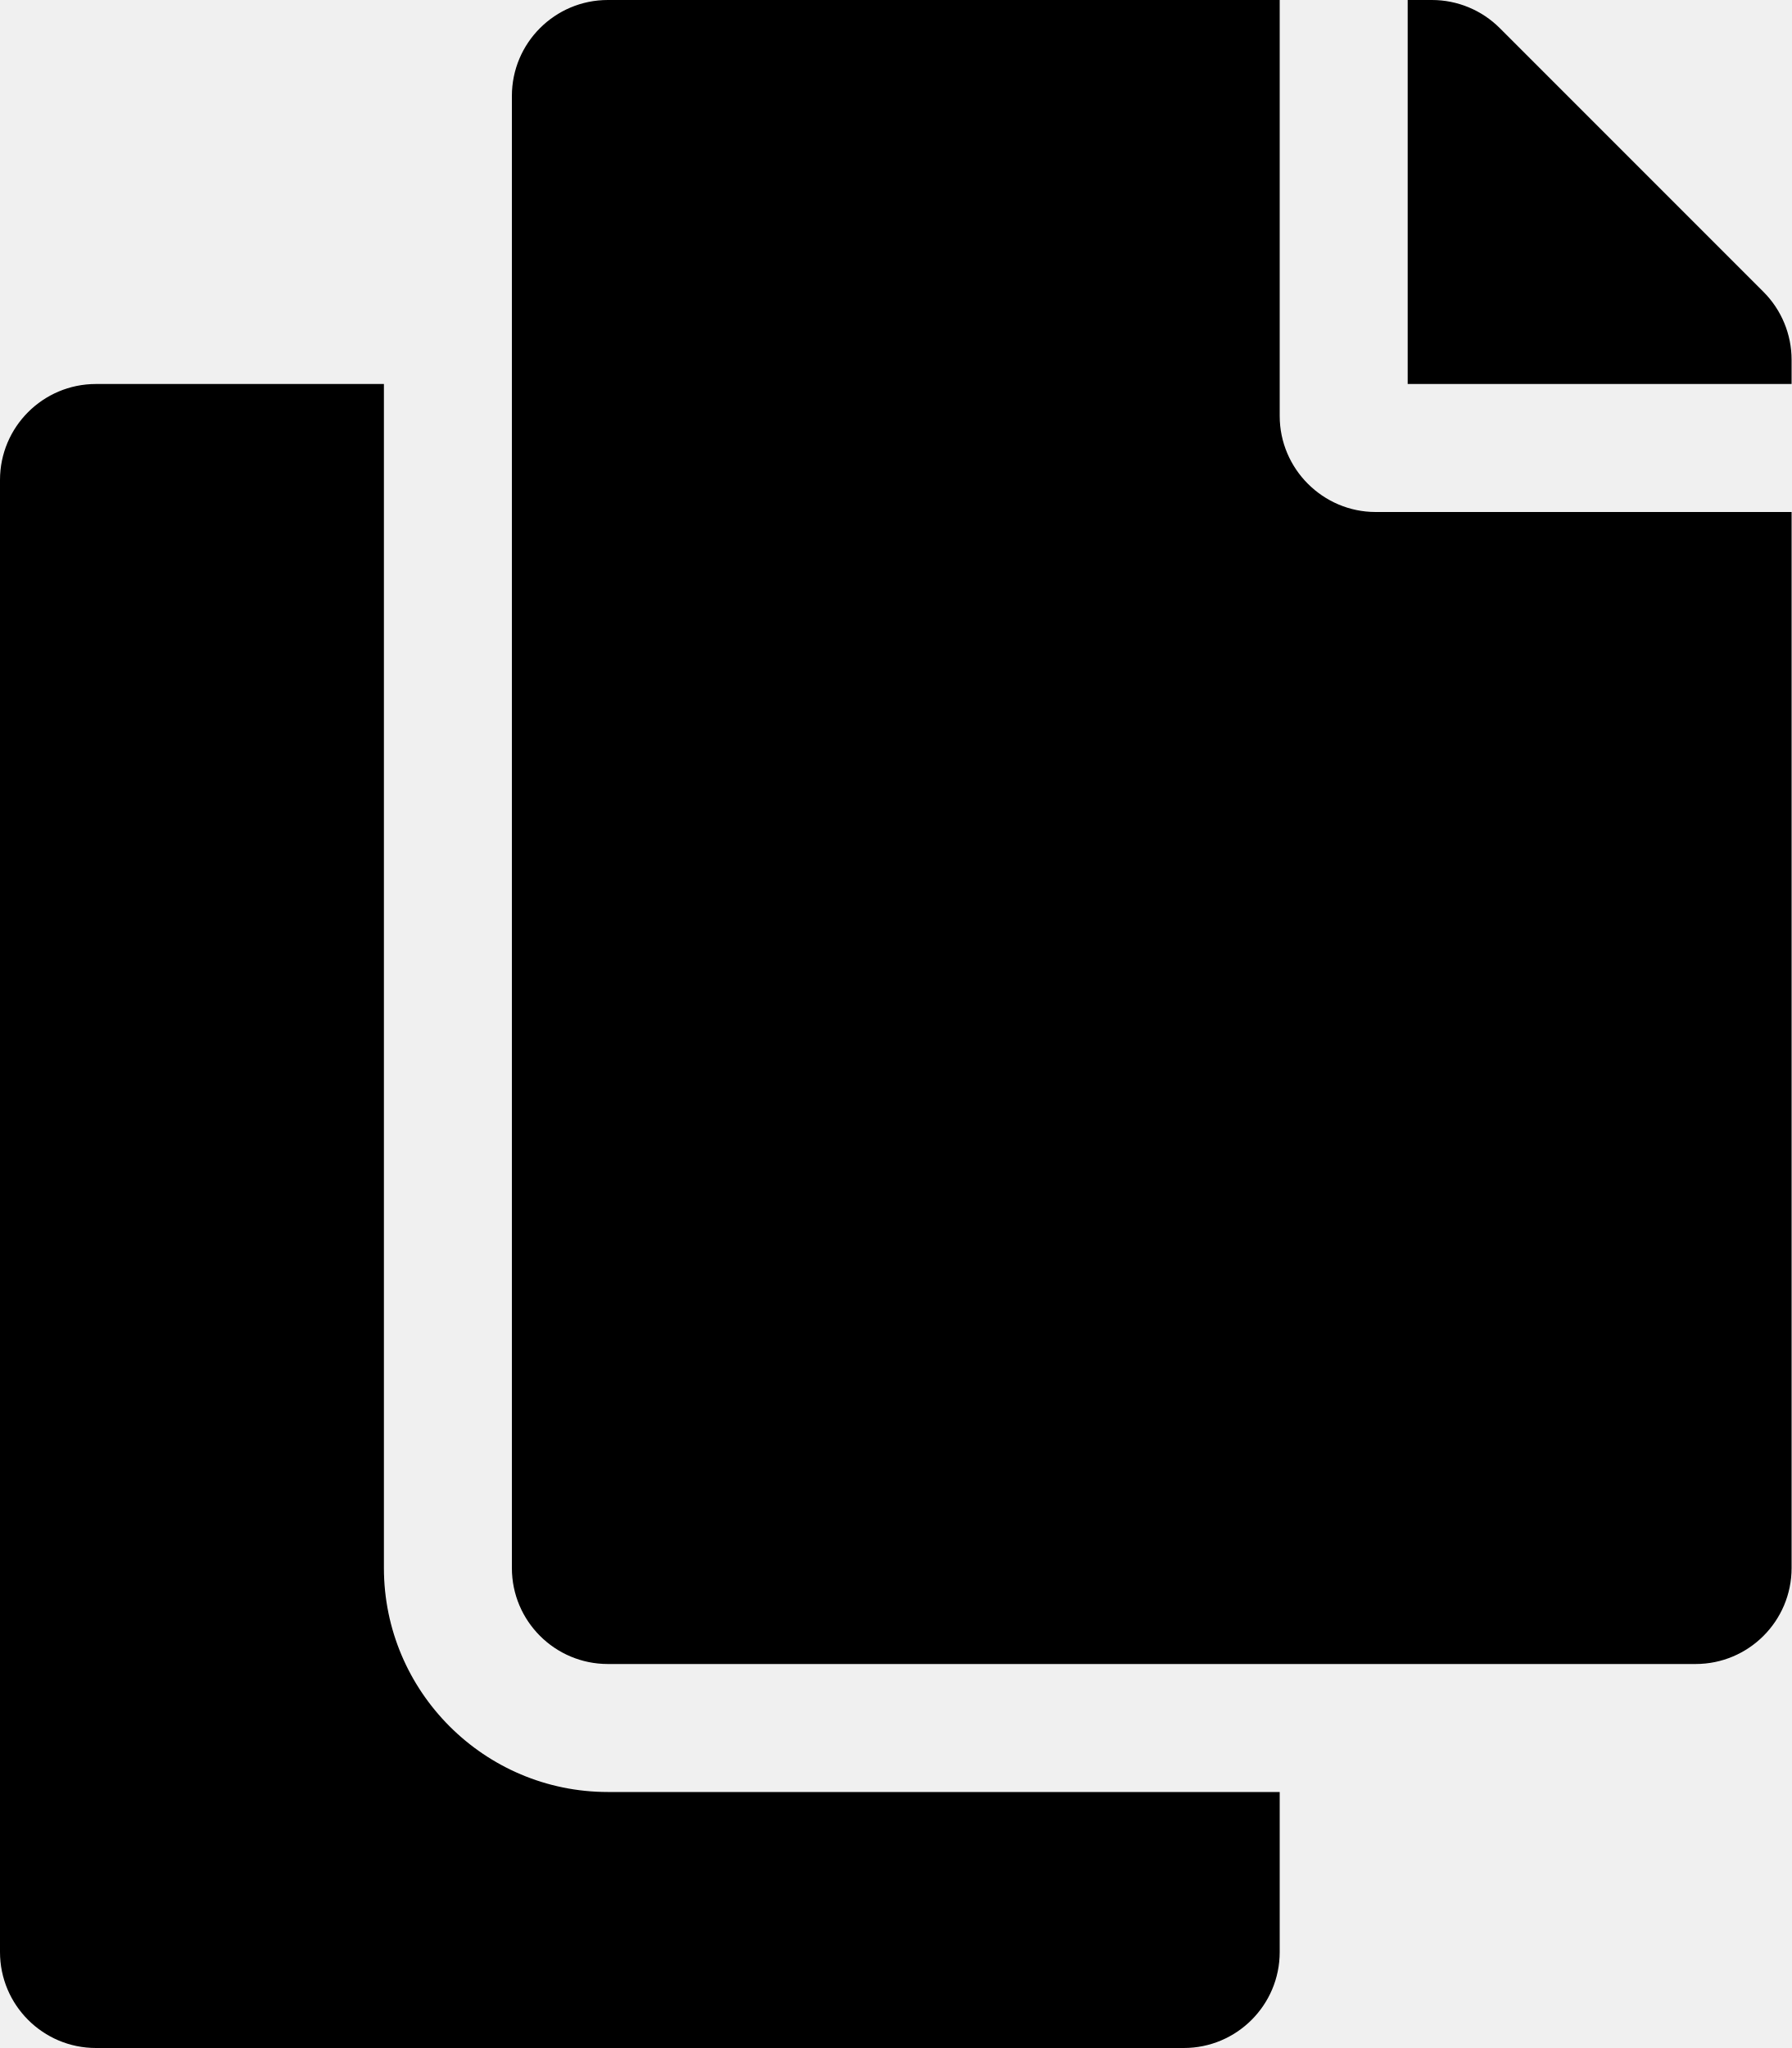
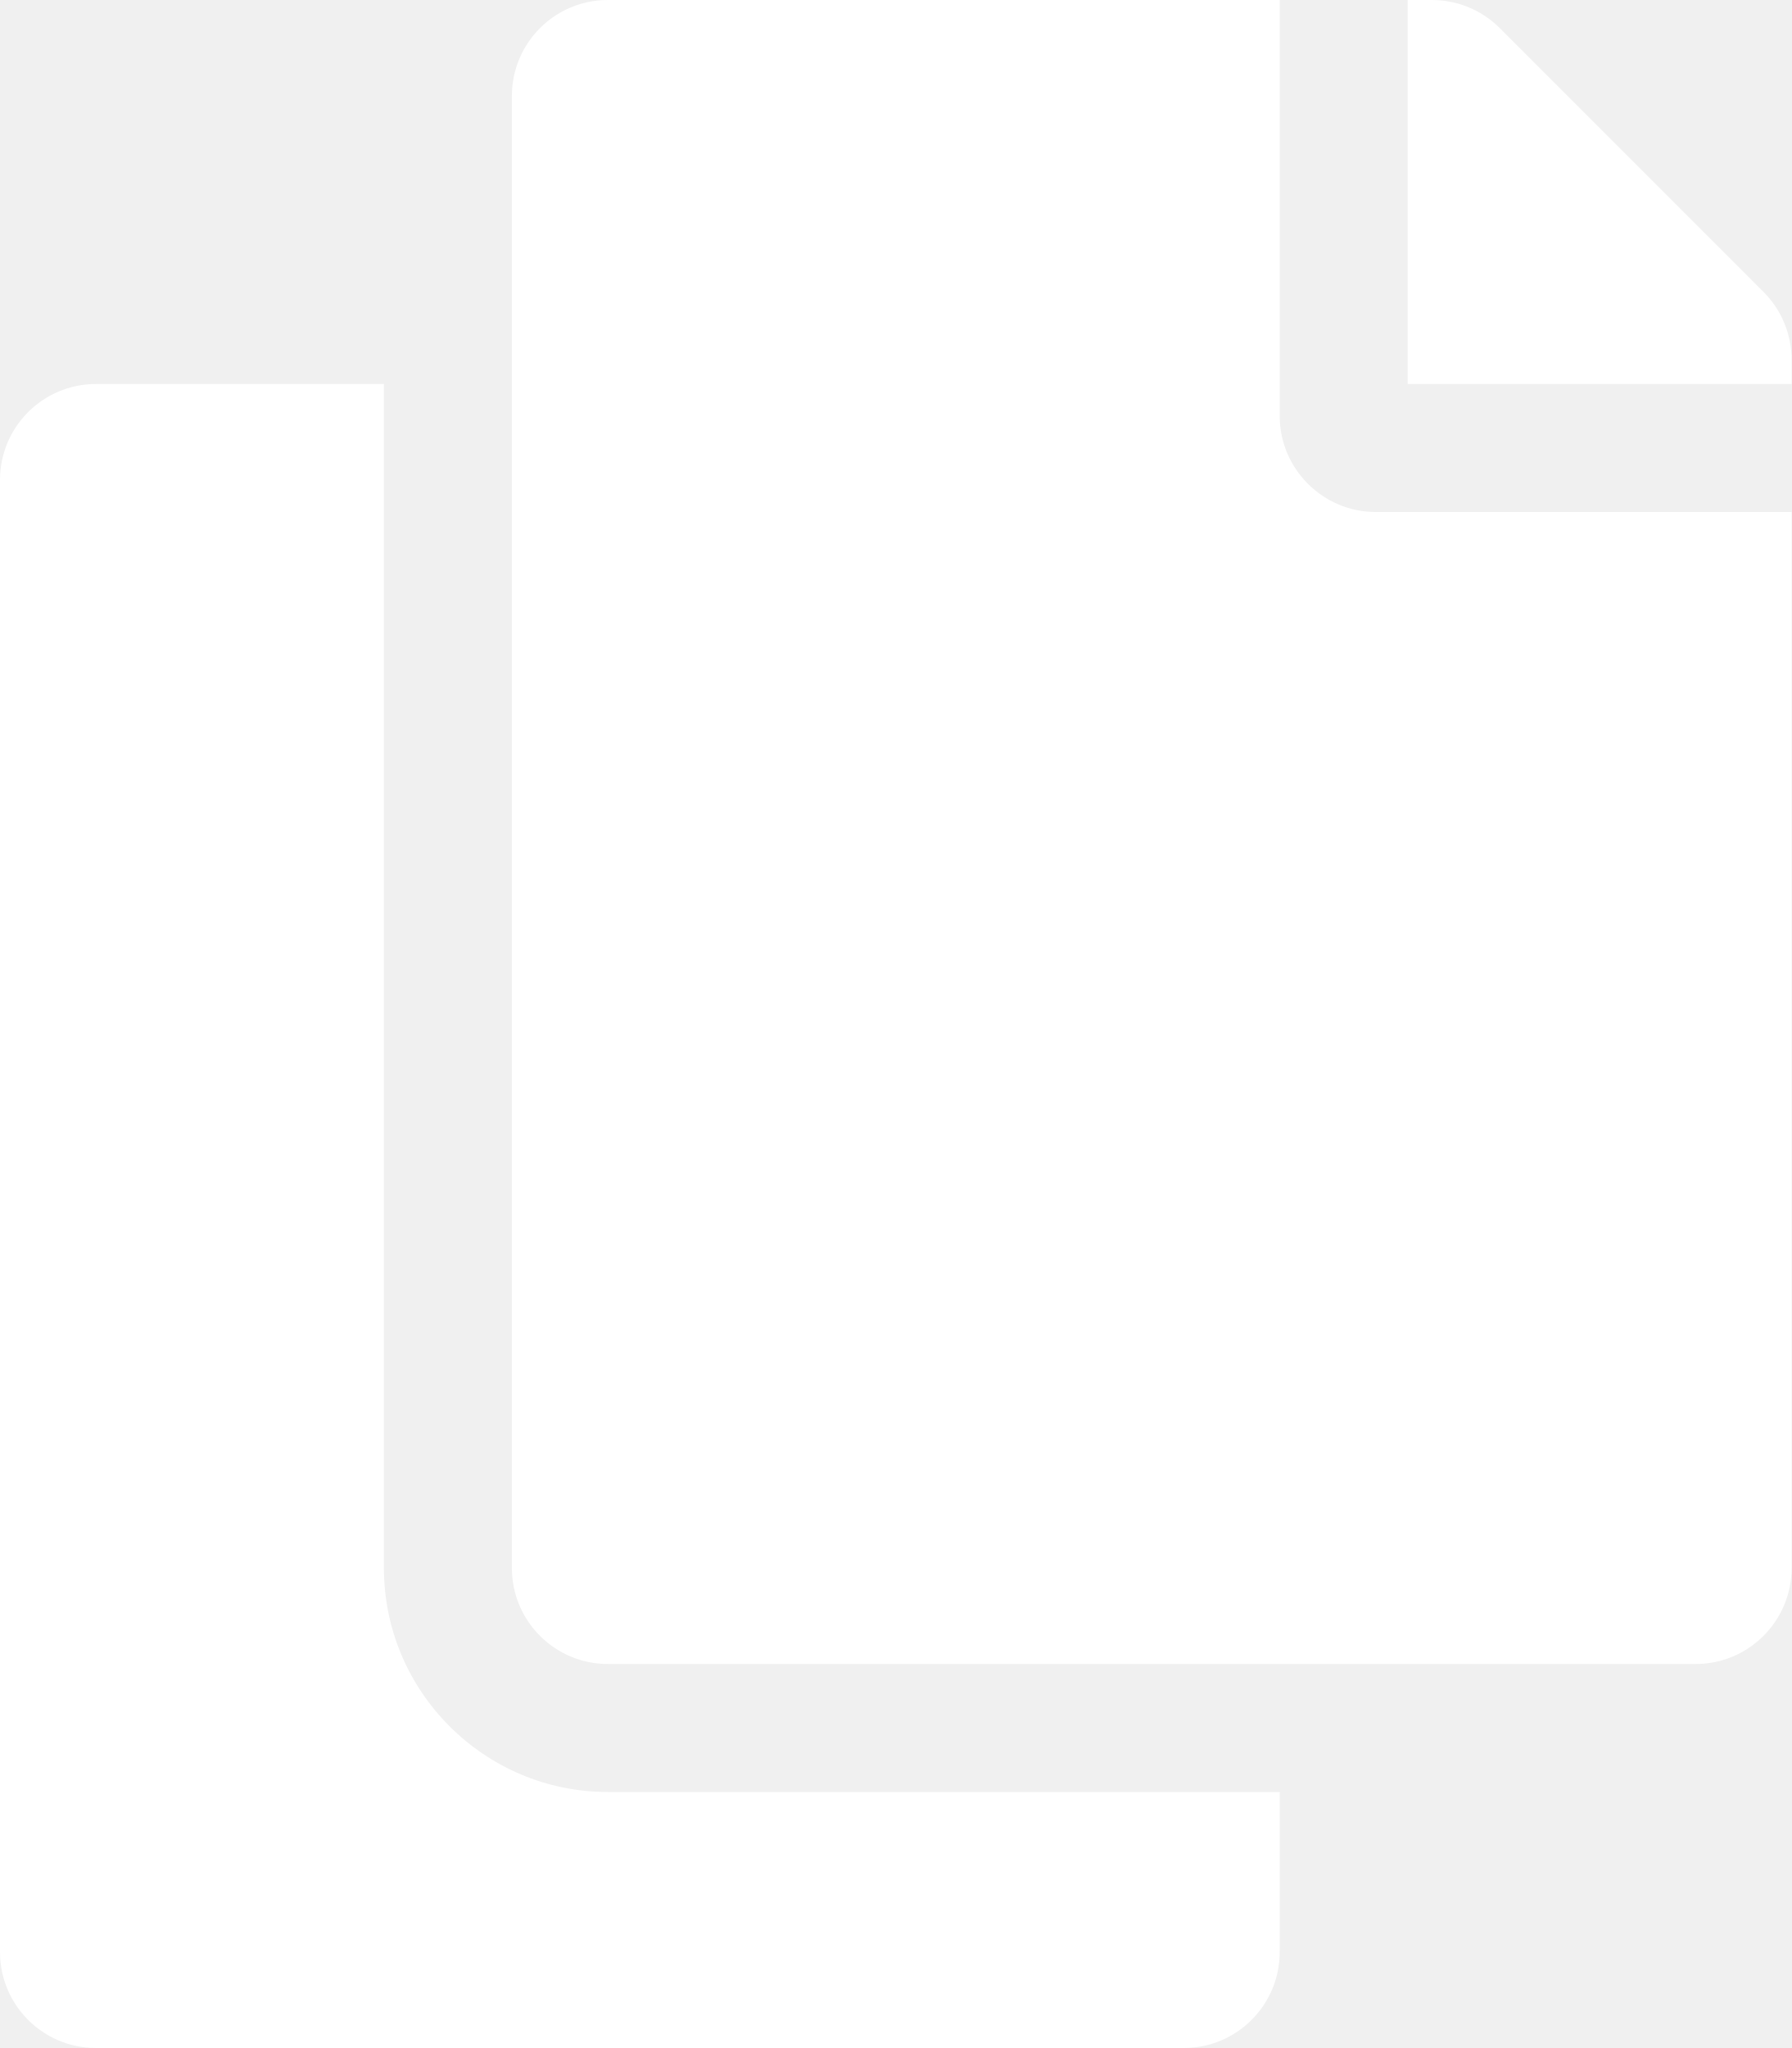
<svg xmlns="http://www.w3.org/2000/svg" aria-hidden="true" focusable="false" data-prefix="fas" data-icon="copy" class="svg-inline--fa fa-copy fa-w-14" role="img" viewBox="0 0 448 512">
-   <path fill="currentColor" d="M320 448v40c0 13.255-10.745 24-24 24H24c-13.255 0-24-10.745-24-24V120c0-13.255 10.745-24 24-24h72v296c0 30.879 25.121 56 56 56h168zm0-344V0H152c-13.255 0-24 10.745-24 24v368c0 13.255 10.745 24 24 24h272c13.255 0 24-10.745 24-24V128H344c-13.2 0-24-10.8-24-24zm120.971-31.029L375.029 7.029A24 24 0 0 0 358.059 0H352v96h96v-6.059a24 24 0 0 0-7.029-16.97z" />
+   <path fill="white" d="M320 448v40c0 13.255-10.745 24-24 24H24c-13.255 0-24-10.745-24-24V120c0-13.255 10.745-24 24-24h72v296c0 30.879 25.121 56 56 56h168zm0-344V0H152c-13.255 0-24 10.745-24 24v368c0 13.255 10.745 24 24 24h272c13.255 0 24-10.745 24-24V128H344c-13.2 0-24-10.8-24-24zm120.971-31.029L375.029 7.029A24 24 0 0 0 358.059 0H352v96h96v-6.059a24 24 0 0 0-7.029-16.97z" />
</svg>
